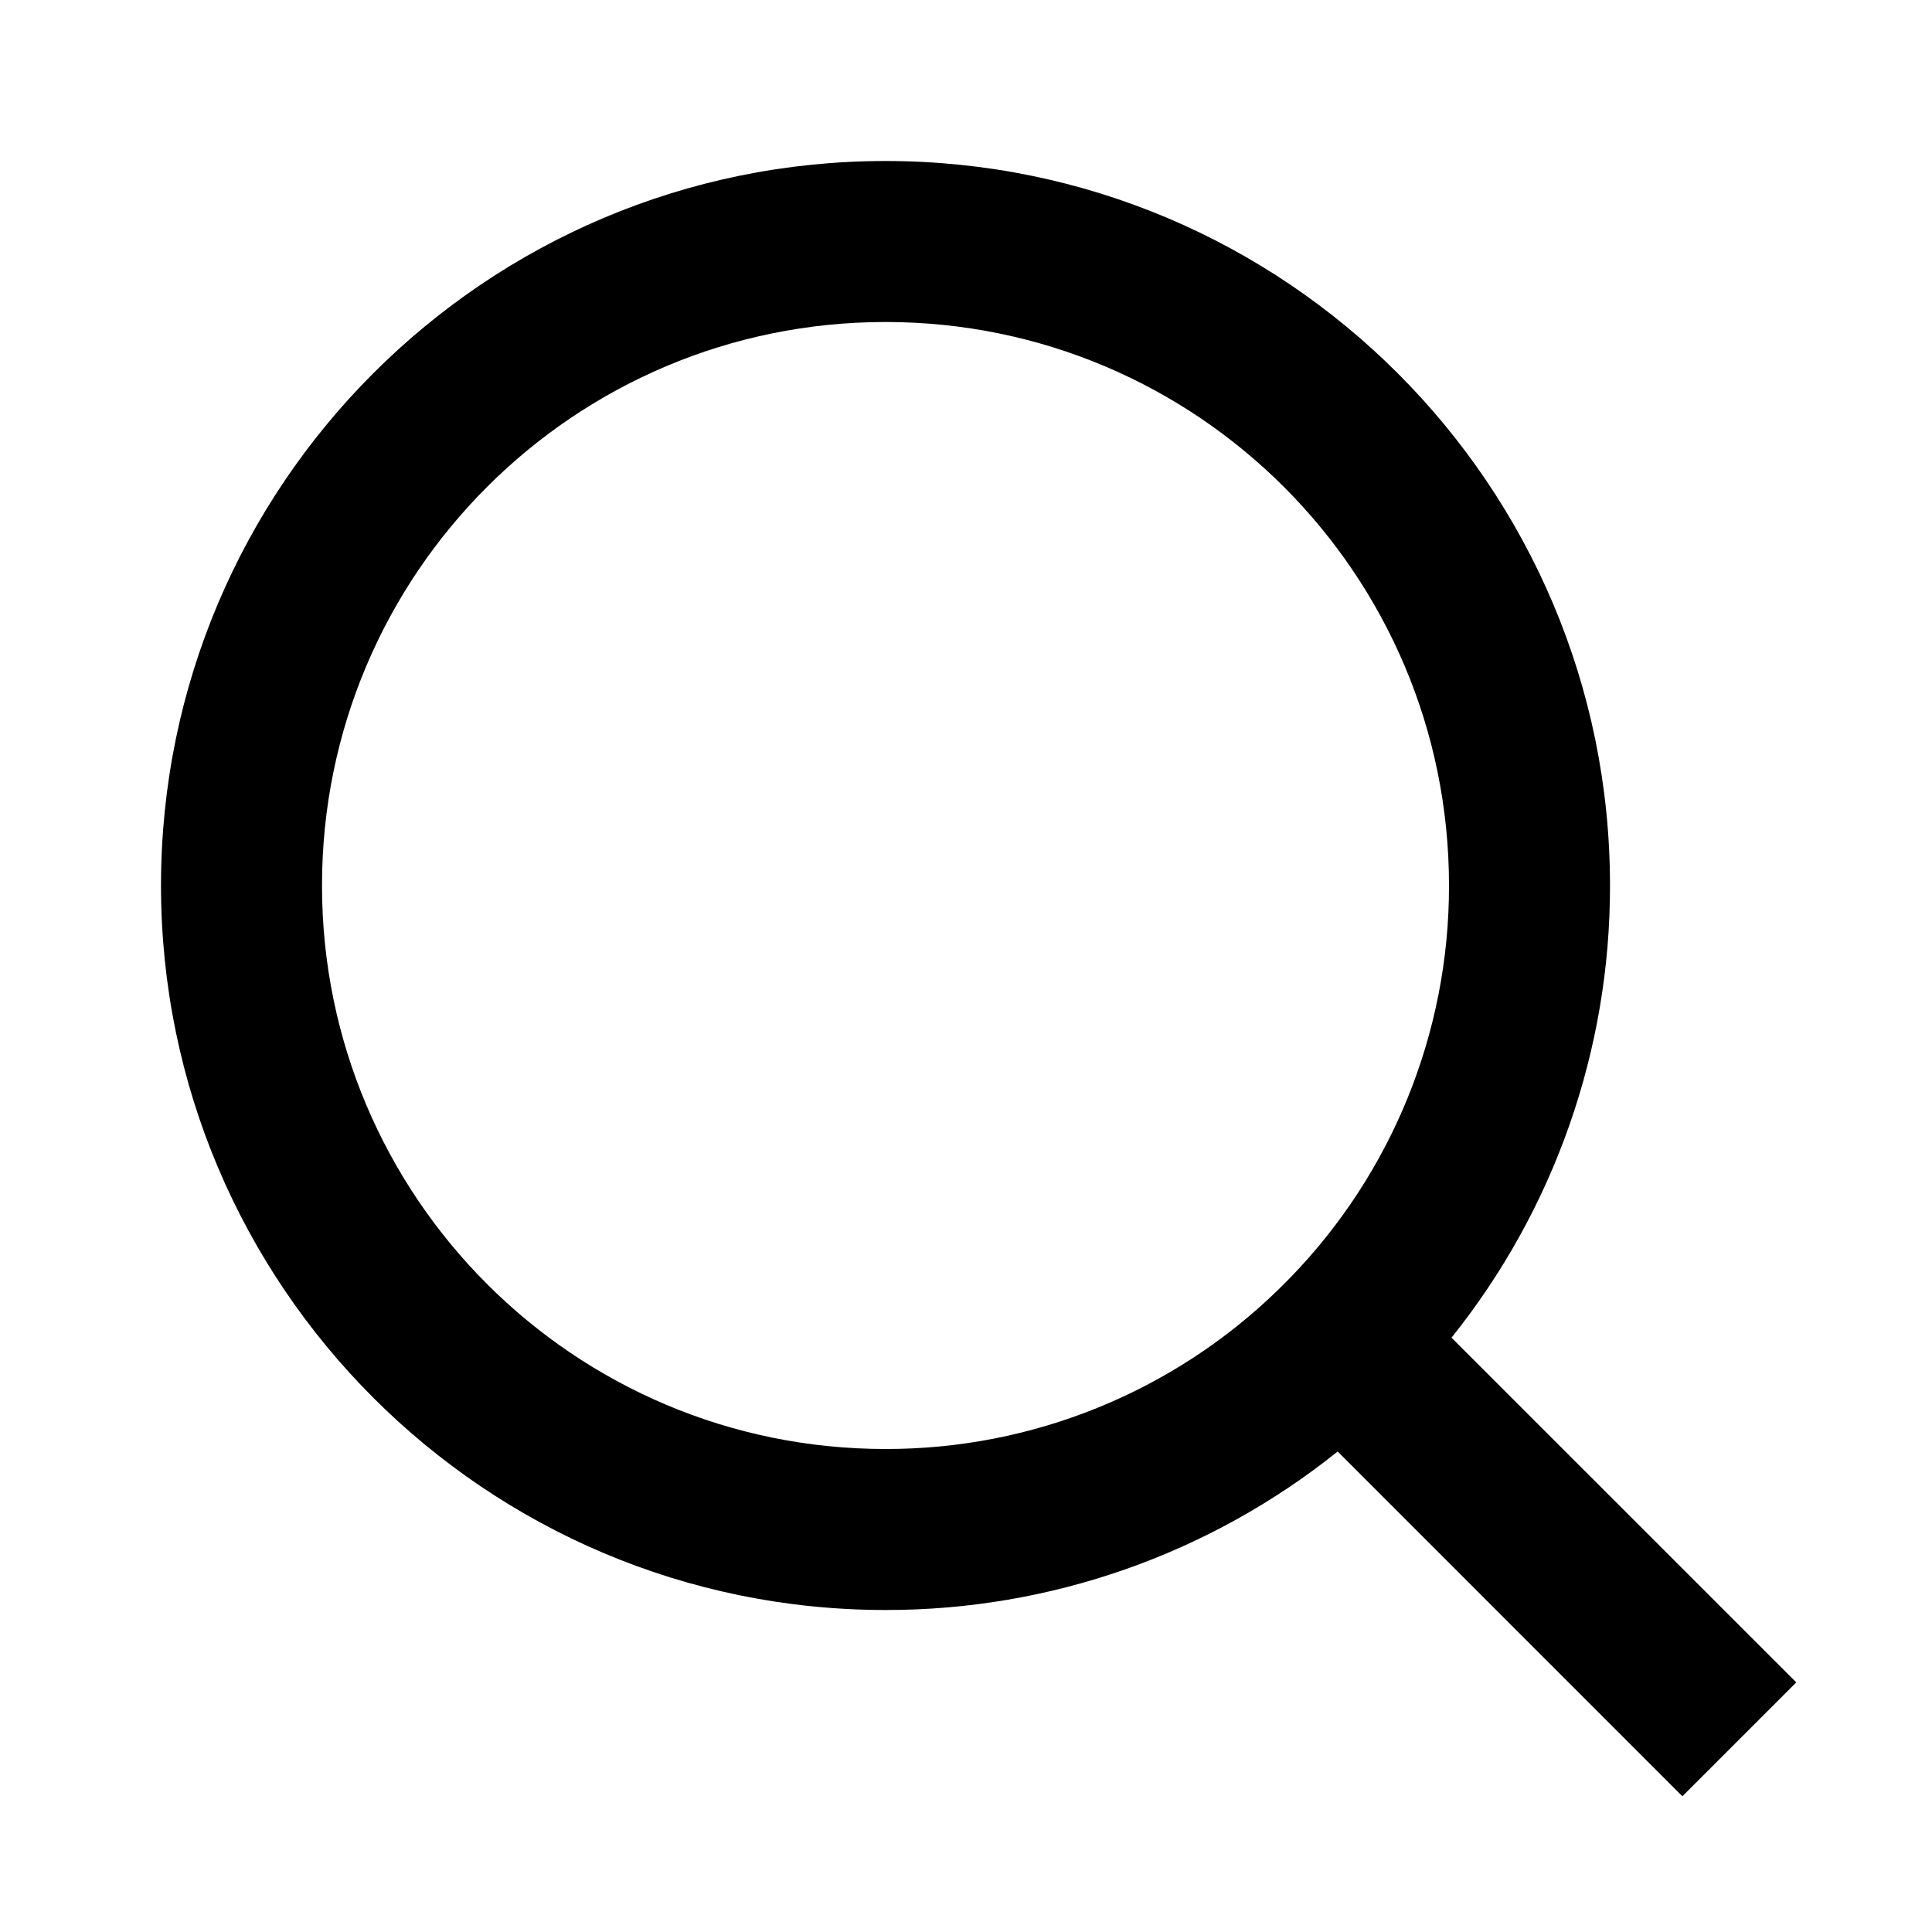
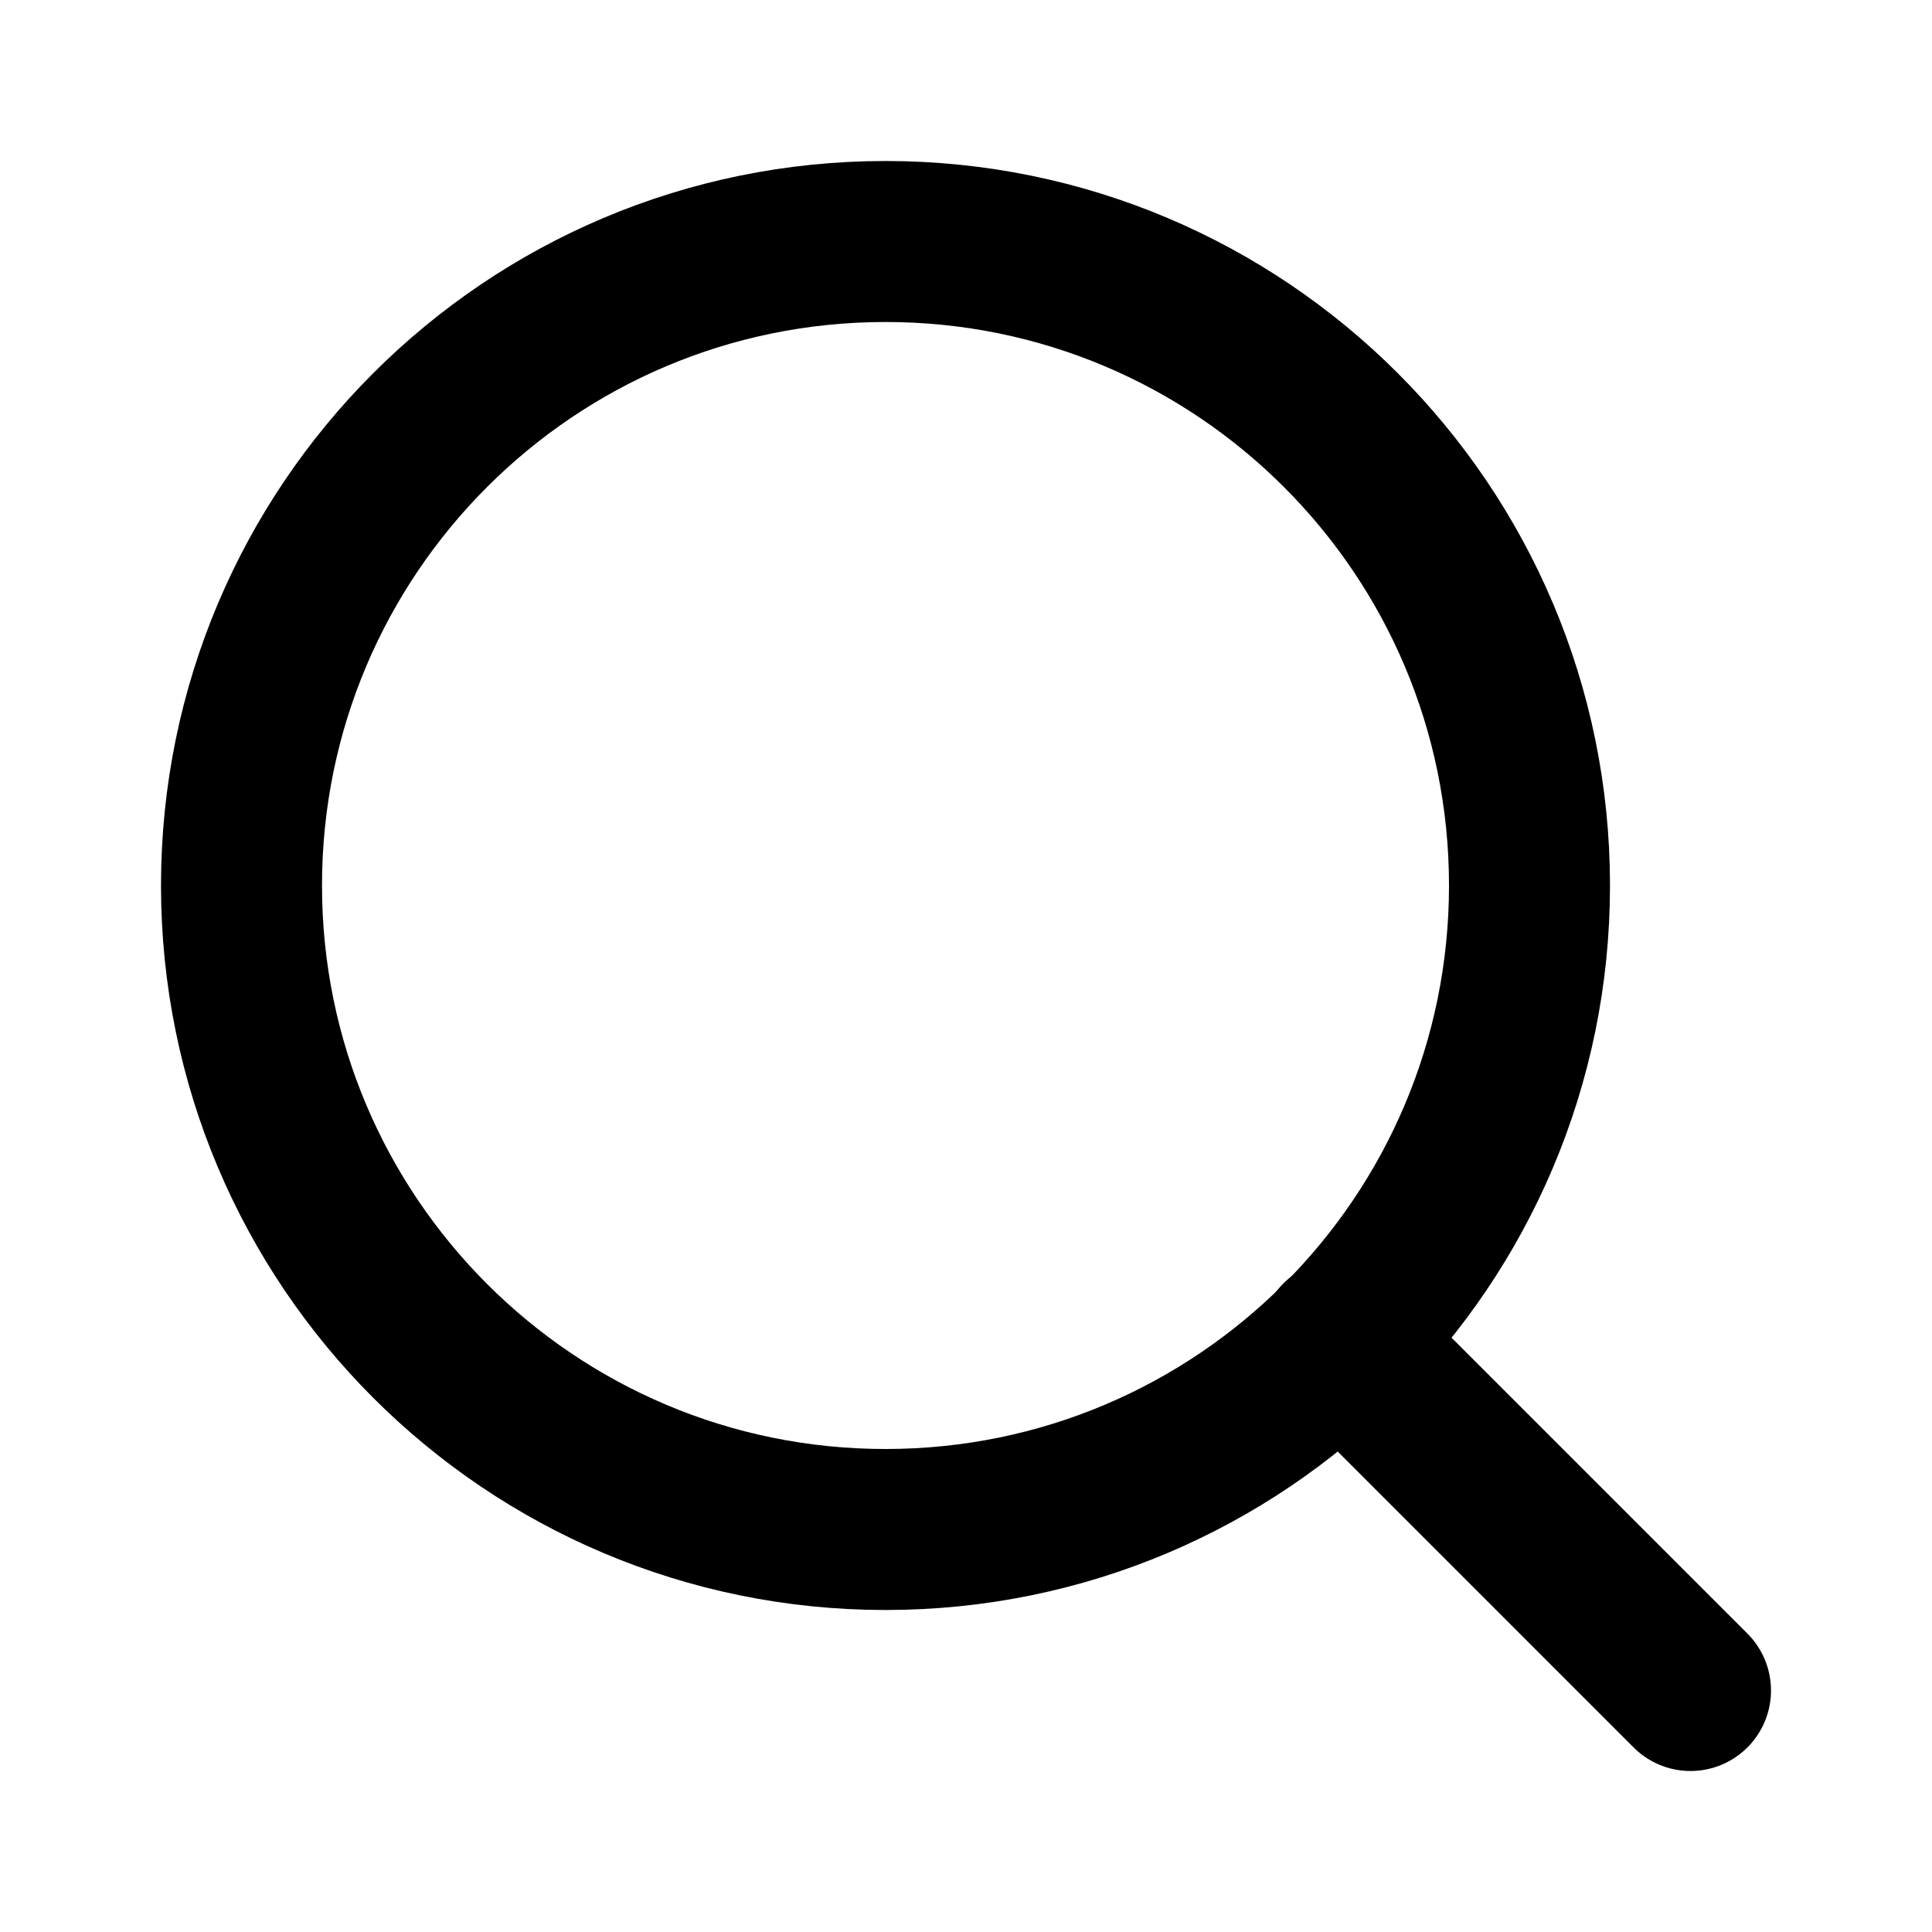
- <svg xmlns="http://www.w3.org/2000/svg" viewBox="0 0 24 24" width="24" height="24">
-   <path fill="none" d="M0 0h24v24H0z" />
-   <path fill="currentColor" d="M18.031 16.617l4.283 4.282-1.415 1.415-4.282-4.283A8.96 8.96 0 0 1 11 20c-4.968 0-9-4.032-9-9s4.032-9 9-9 9 4.032 9 9a8.96 8.96 0 0 1-1.969 5.617zm-2.006-.742A6.977 6.977 0 0 0 18 11c0-3.868-3.133-7-7-7-3.868 0-7 3.132-7 7 0 3.867 3.132 7 7 7a6.977 6.977 0 0 0 4.875-1.975l.15-.15z" />
+ <svg xmlns="http://www.w3.org/2000/svg" width="24" height="24" viewBox="0 0 24 24" fill="none" stroke="currentColor" stroke-width="2" stroke-linecap="round" stroke-linejoin="round" class="feather feather-search">
+   <circle cx="11" cy="11" r="8" />
+   <line x1="21" y1="21" x2="16.65" y2="16.65" />
</svg>
